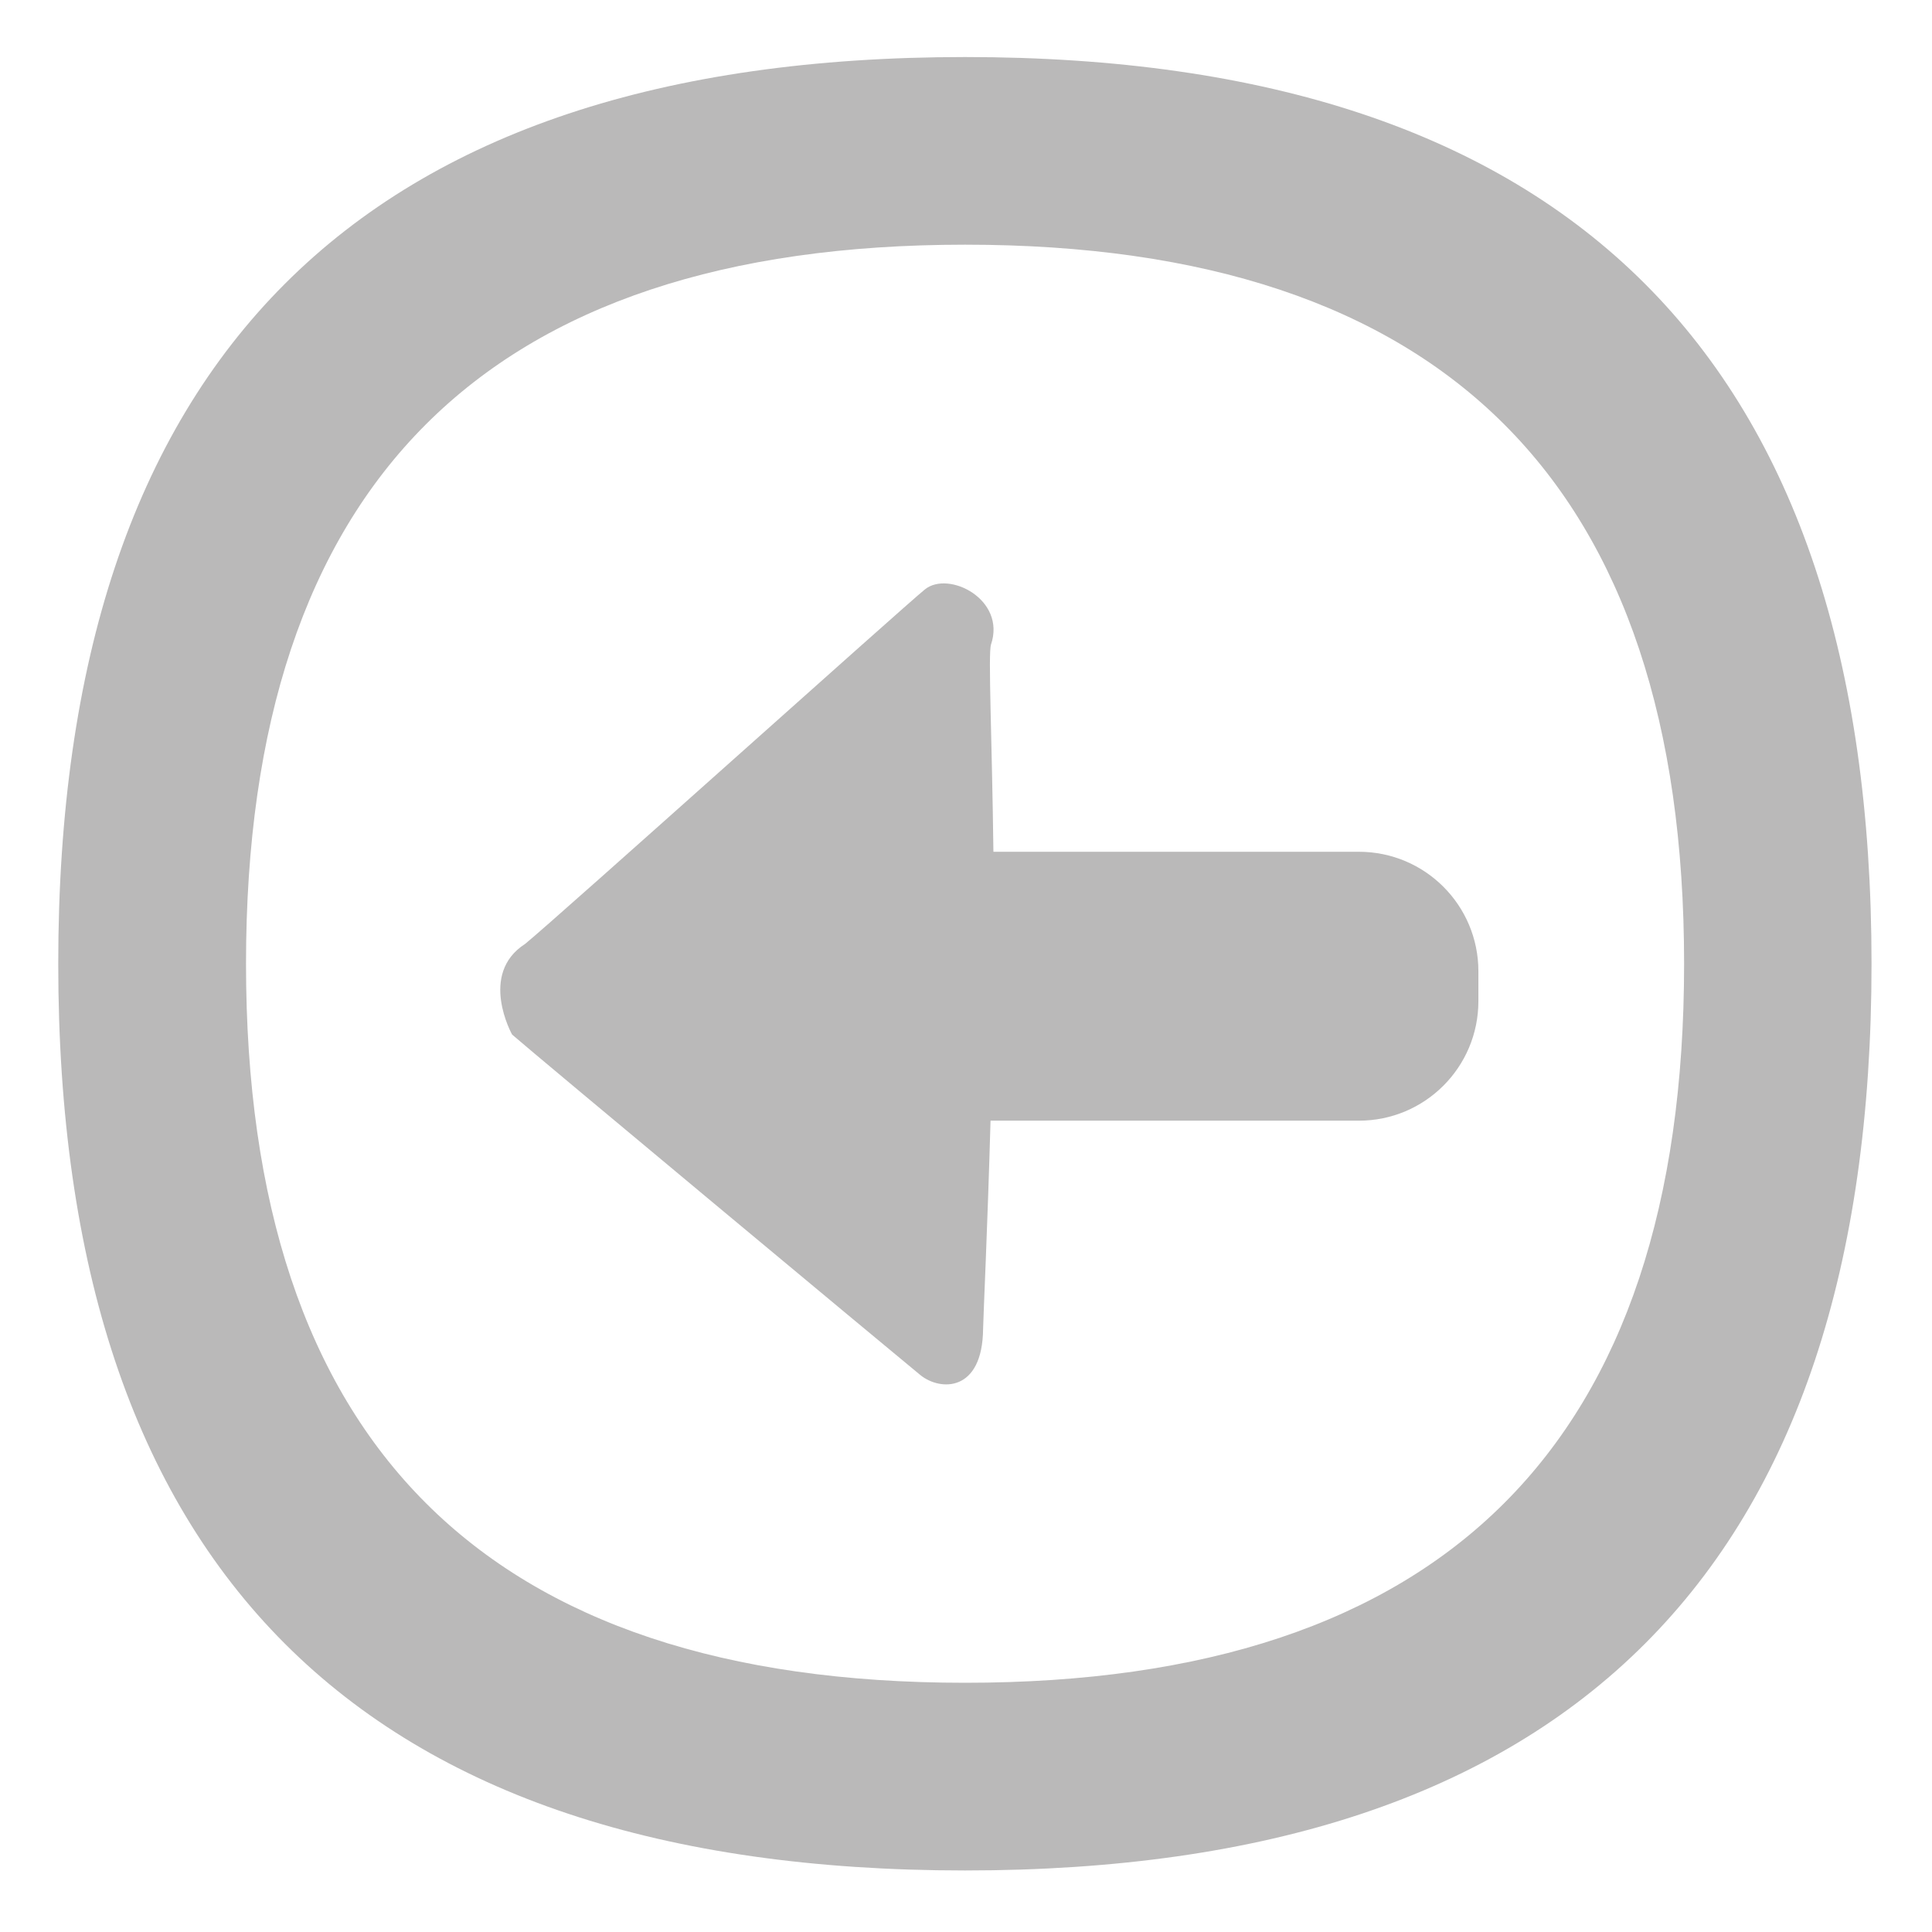
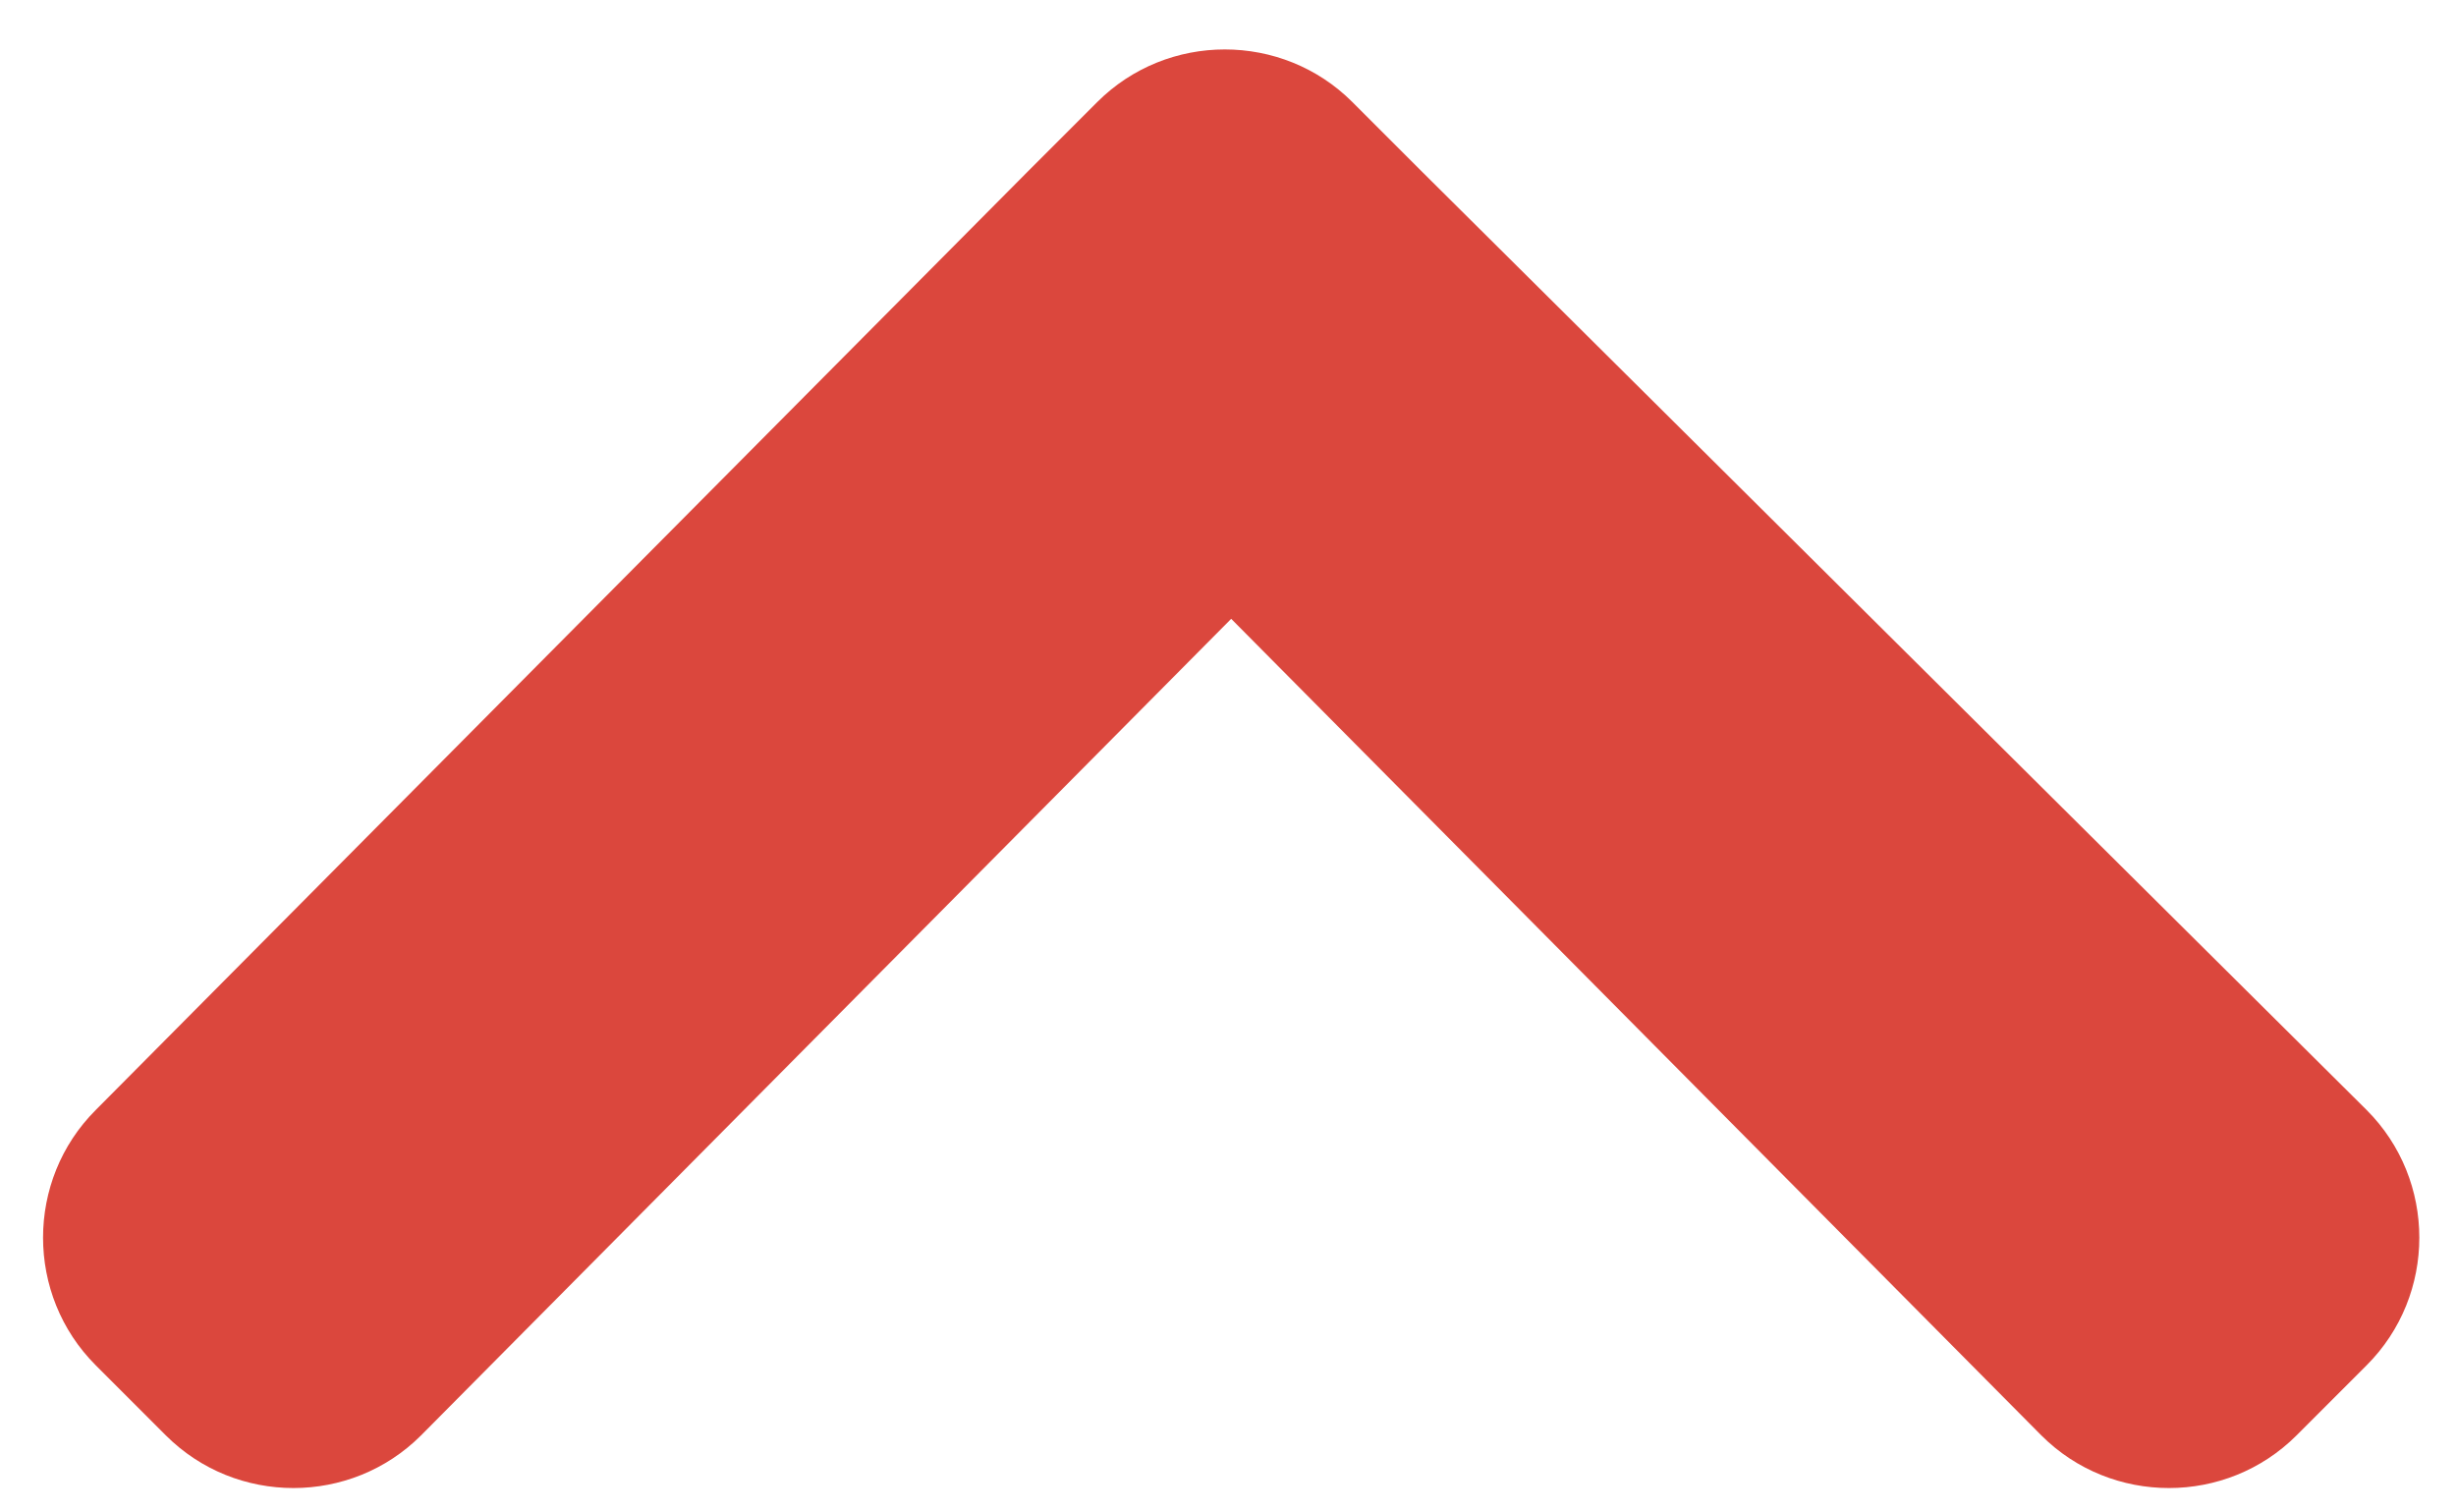
- <svg xmlns="http://www.w3.org/2000/svg" version="1.1" id="Layer_1" x="0px" y="0px" width="80px" height="80px" viewBox="0 0 80 80" enable-background="new 0 0 80 80" xml:space="preserve">
-   <path fill="#BAB9B9" d="M39.959,2.362c-25.028,0-37.547,12.516-37.547,37.545s12.519,37.545,37.547,37.545  c25.023,0,37.537-12.516,37.537-37.545S64.982,2.362,39.959,2.362z M39.963,69.68c-19.85,0-29.776-9.925-29.776-29.774  s9.927-29.774,29.776-29.774c19.845,0,29.772,9.925,29.772,29.774S59.809,69.68,39.963,69.68z" />
-   <path fill-rule="evenodd" clip-rule="evenodd" fill="#BAB9B9" d="M56.267,35.27H41.135c-0.058-4.715-0.223-8.202-0.1-8.58  c0.636-1.875-1.759-3.078-2.737-2.284c-0.795,0.636-15.209,13.58-16.551,14.677c-1.946,1.246-0.542,3.757-0.542,3.756  c0.94,0.825,15.779,13.176,16.902,14.097c0.828,0.674,2.577,0.719,2.601-1.911c0.01-0.538,0.18-4.105,0.308-8.62h15.251  c2.737,0,4.95-2.216,4.95-4.949v-1.237C61.217,37.485,59.004,35.27,56.267,35.27z" />
+ <svg xmlns="http://www.w3.org/2000/svg" version="1.1" id="Layer_1" x="0px" y="0px" viewBox="0 0 38.5 23.7" enable-background="new 0 0 38.5 23.7" xml:space="preserve">
+   <path d="M37.1,17.4L22.3,2.7l-1.1-1.1c-1.1-1.1-2.9-1.1-4,0l-1.1,1.1l0,0L1.5,17.4c-1.1,1.1-1.1,2.9,0,4l1.1,1.1  c1.1,1.1,2.9,1.1,4,0L19.3,9.7L32,22.5c1.1,1.1,2.9,1.1,4,0l1.1-1.1C38.2,20.3,38.2,18.5,37.1,17.4z" fill="#DB473D" />
</svg>
